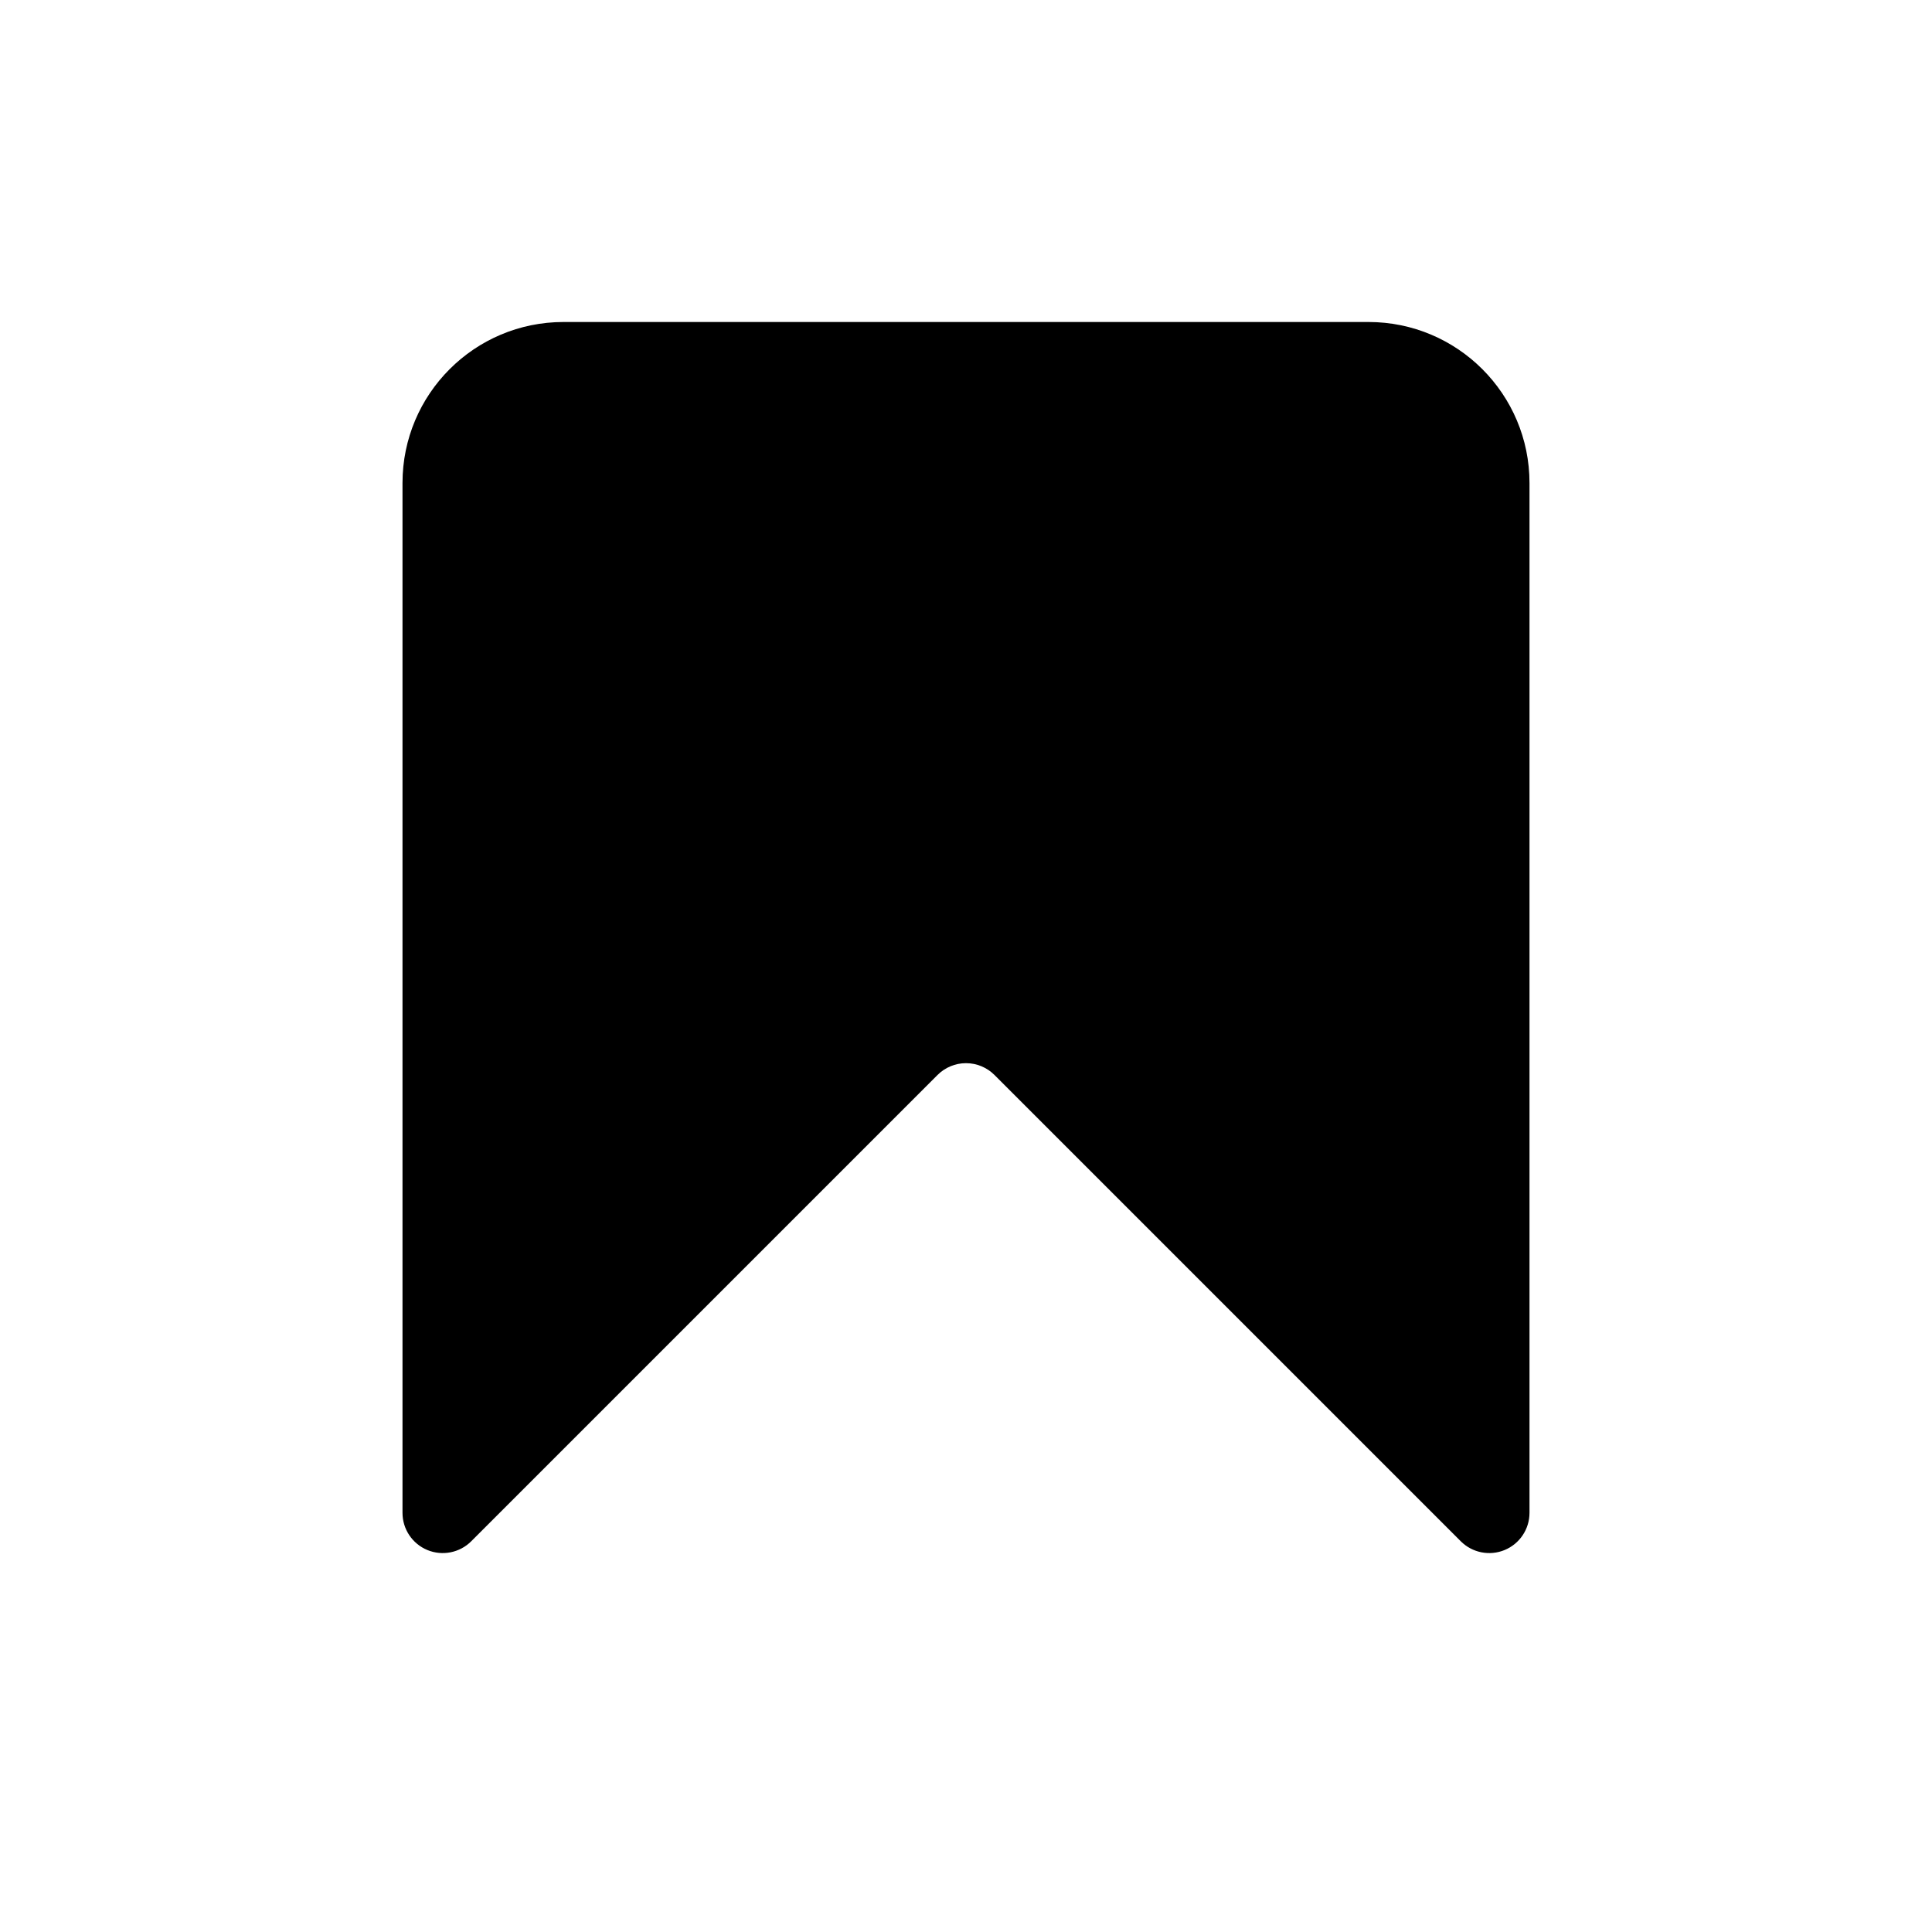
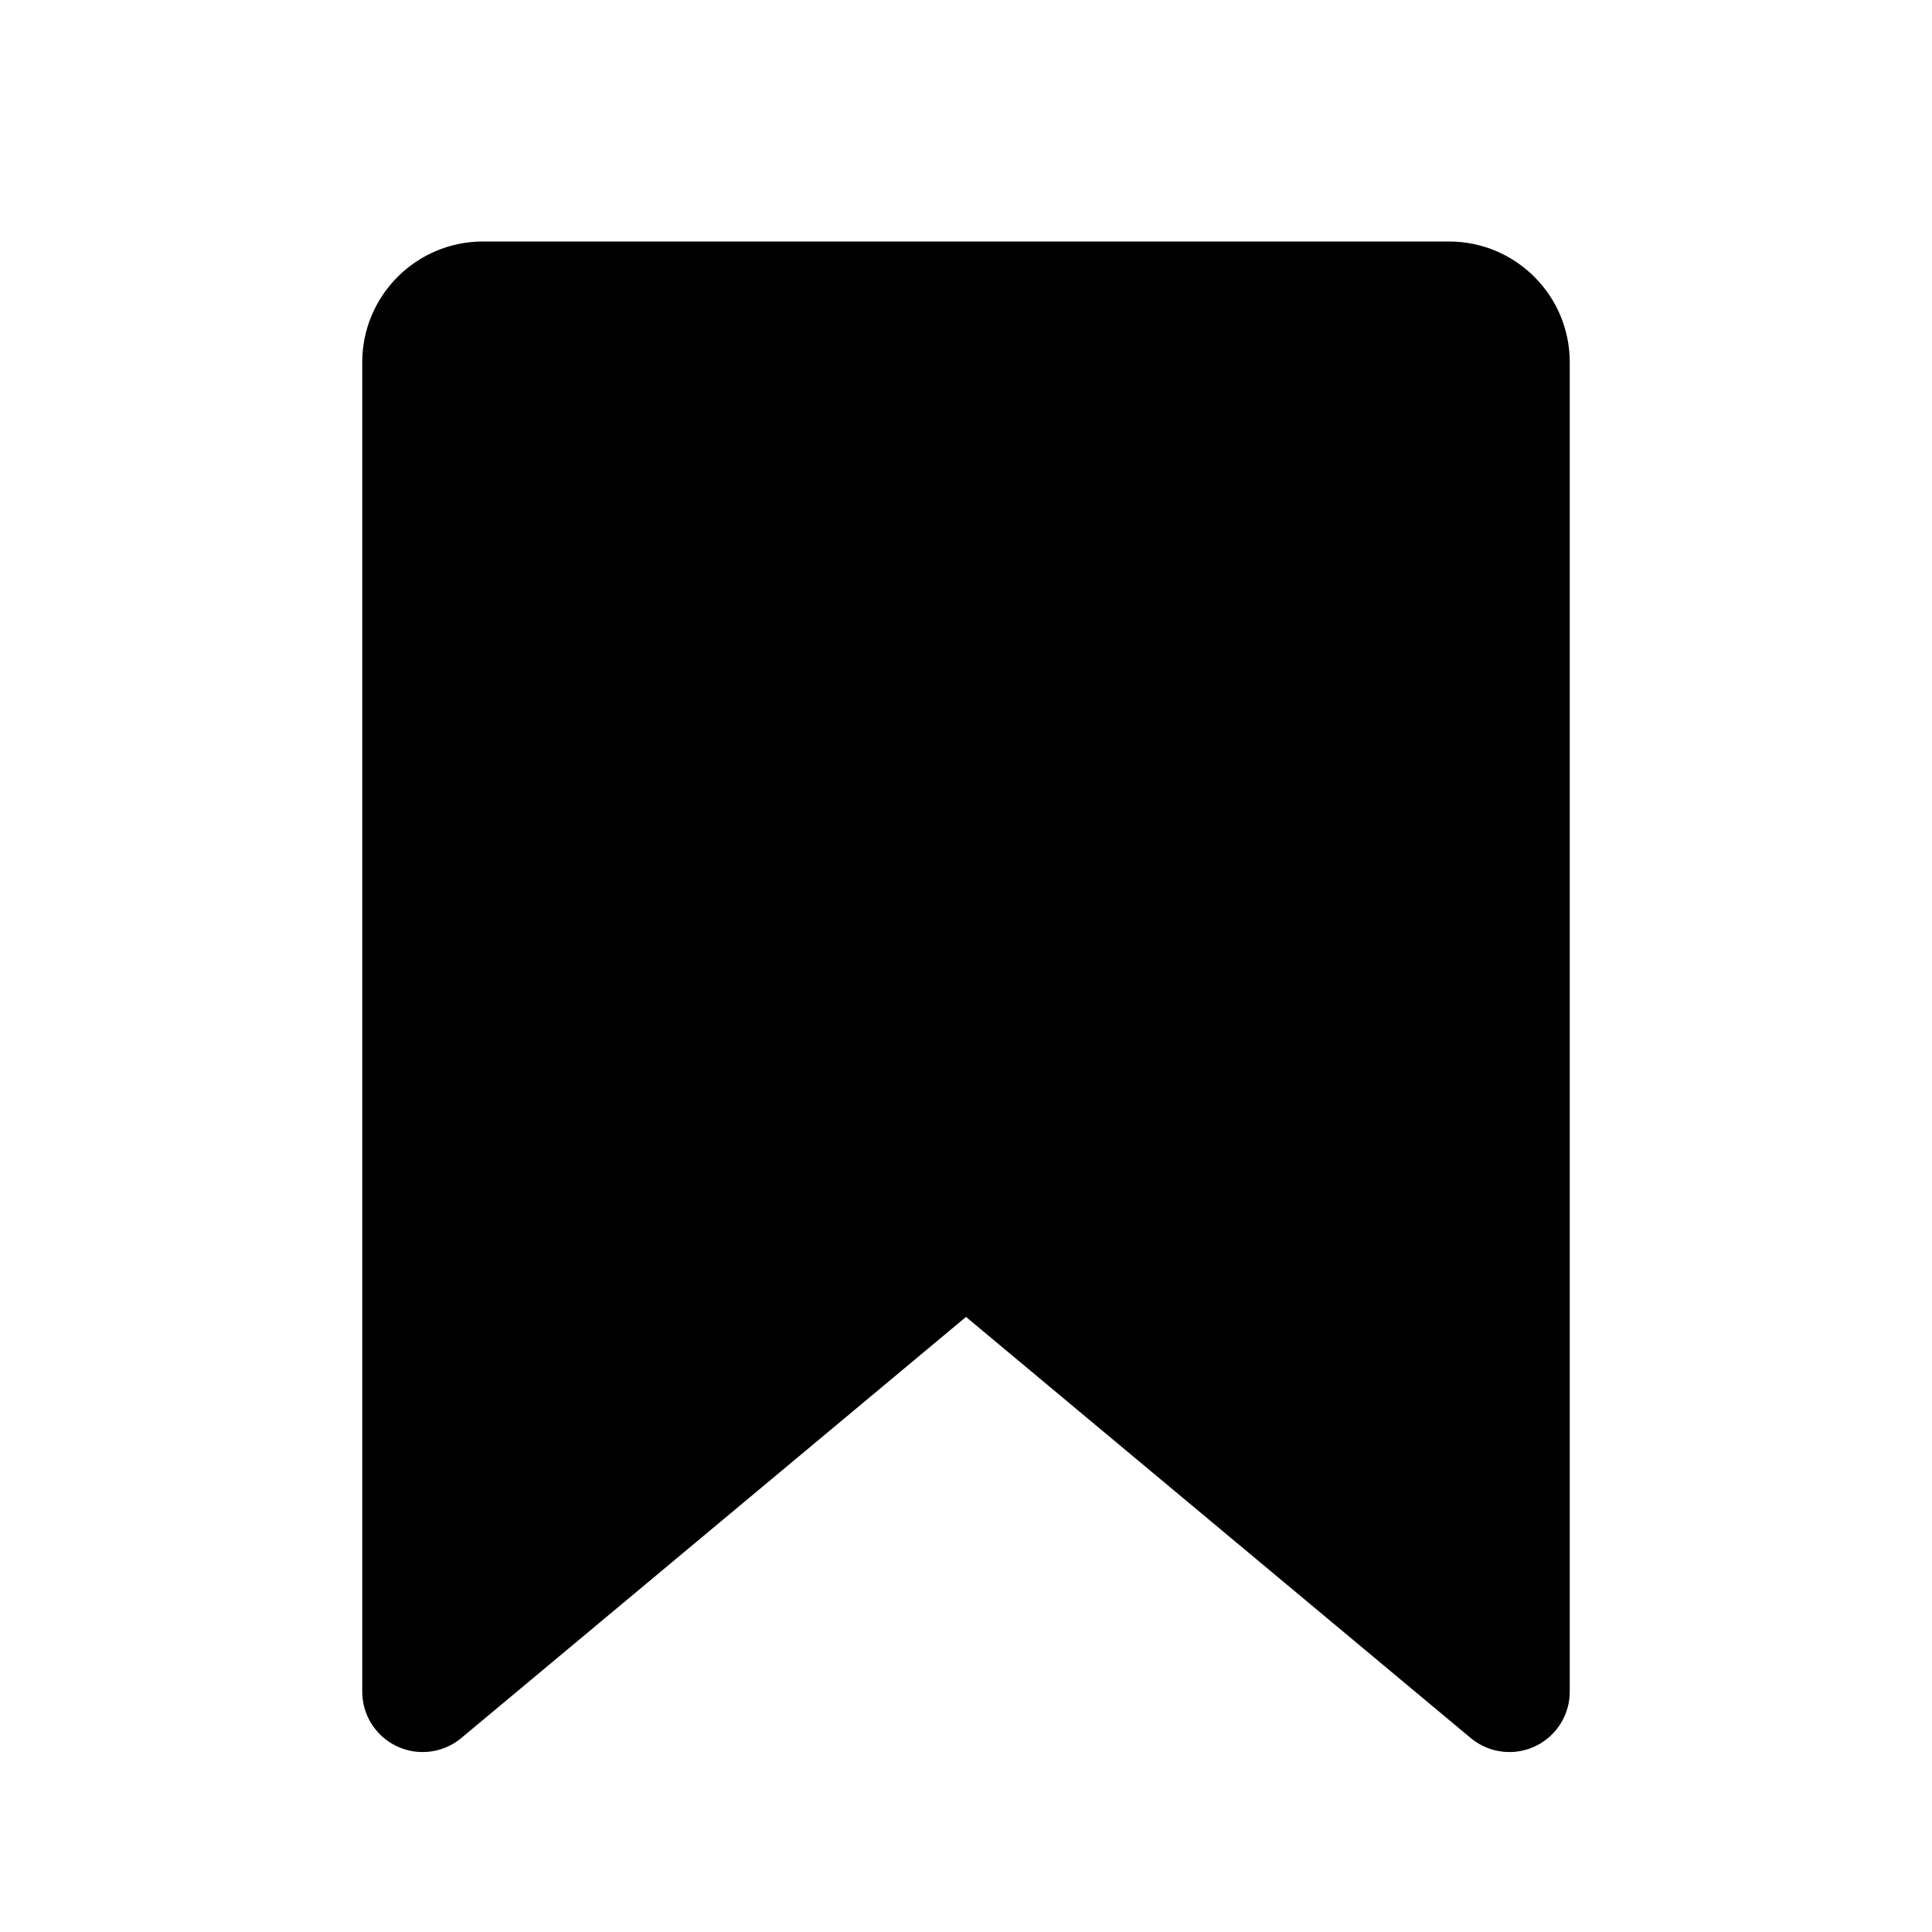
- <svg xmlns="http://www.w3.org/2000/svg" viewBox="0 0 24 24" fill="#000">
-   <path d="M17 4H7a2 2 0 0 0-2 2v12.793a.5.5 0 0 0 .854.353l5.792-5.792a.5.5 0 0 1 .708 0l5.792 5.792a.5.5 0 0 0 .854-.353V6a2 2 0 0 0-2-2Z" />
+ <svg xmlns="http://www.w3.org/2000/svg" viewBox="0 0 256 256" fill="currentColor">
+   <path d="M192 32H64a16 16 0 0 0-16 16v176a8 8 0 0 0 13 6.4l67-55.9 67 55.9a8 8 0 0 0 13-6.4V48a16 16 0 0 0-16-16Z" />
</svg>
